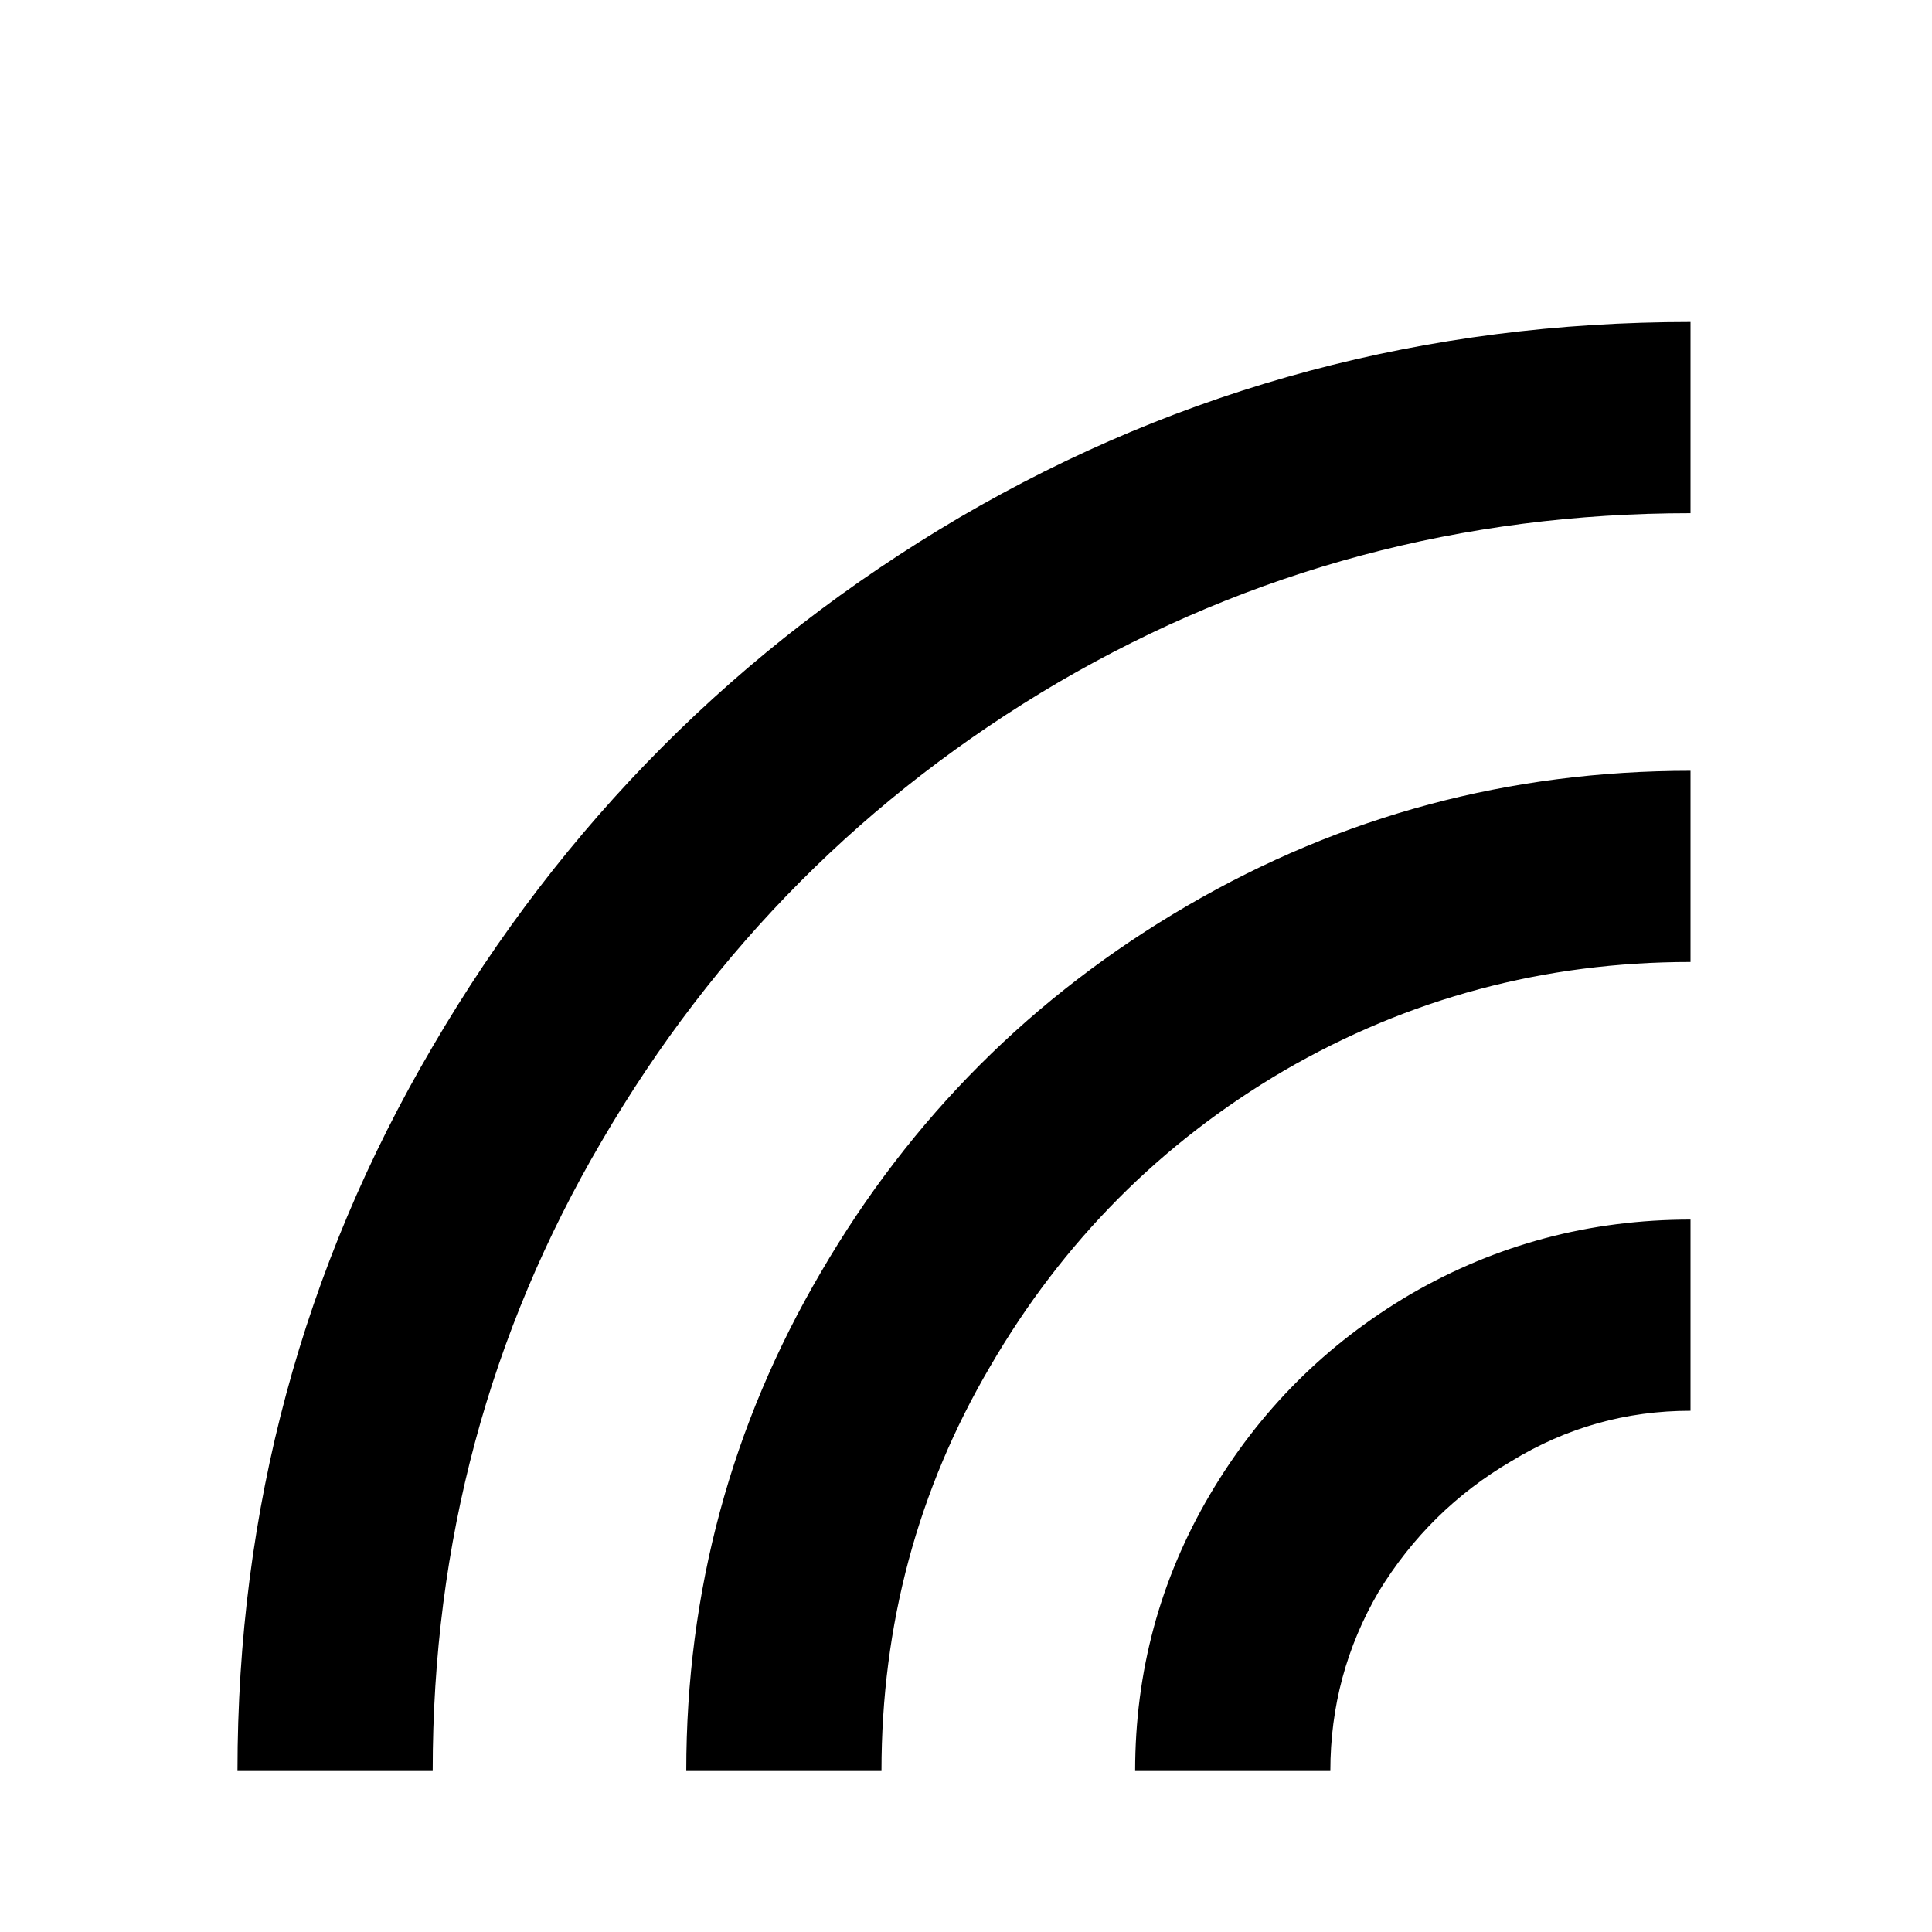
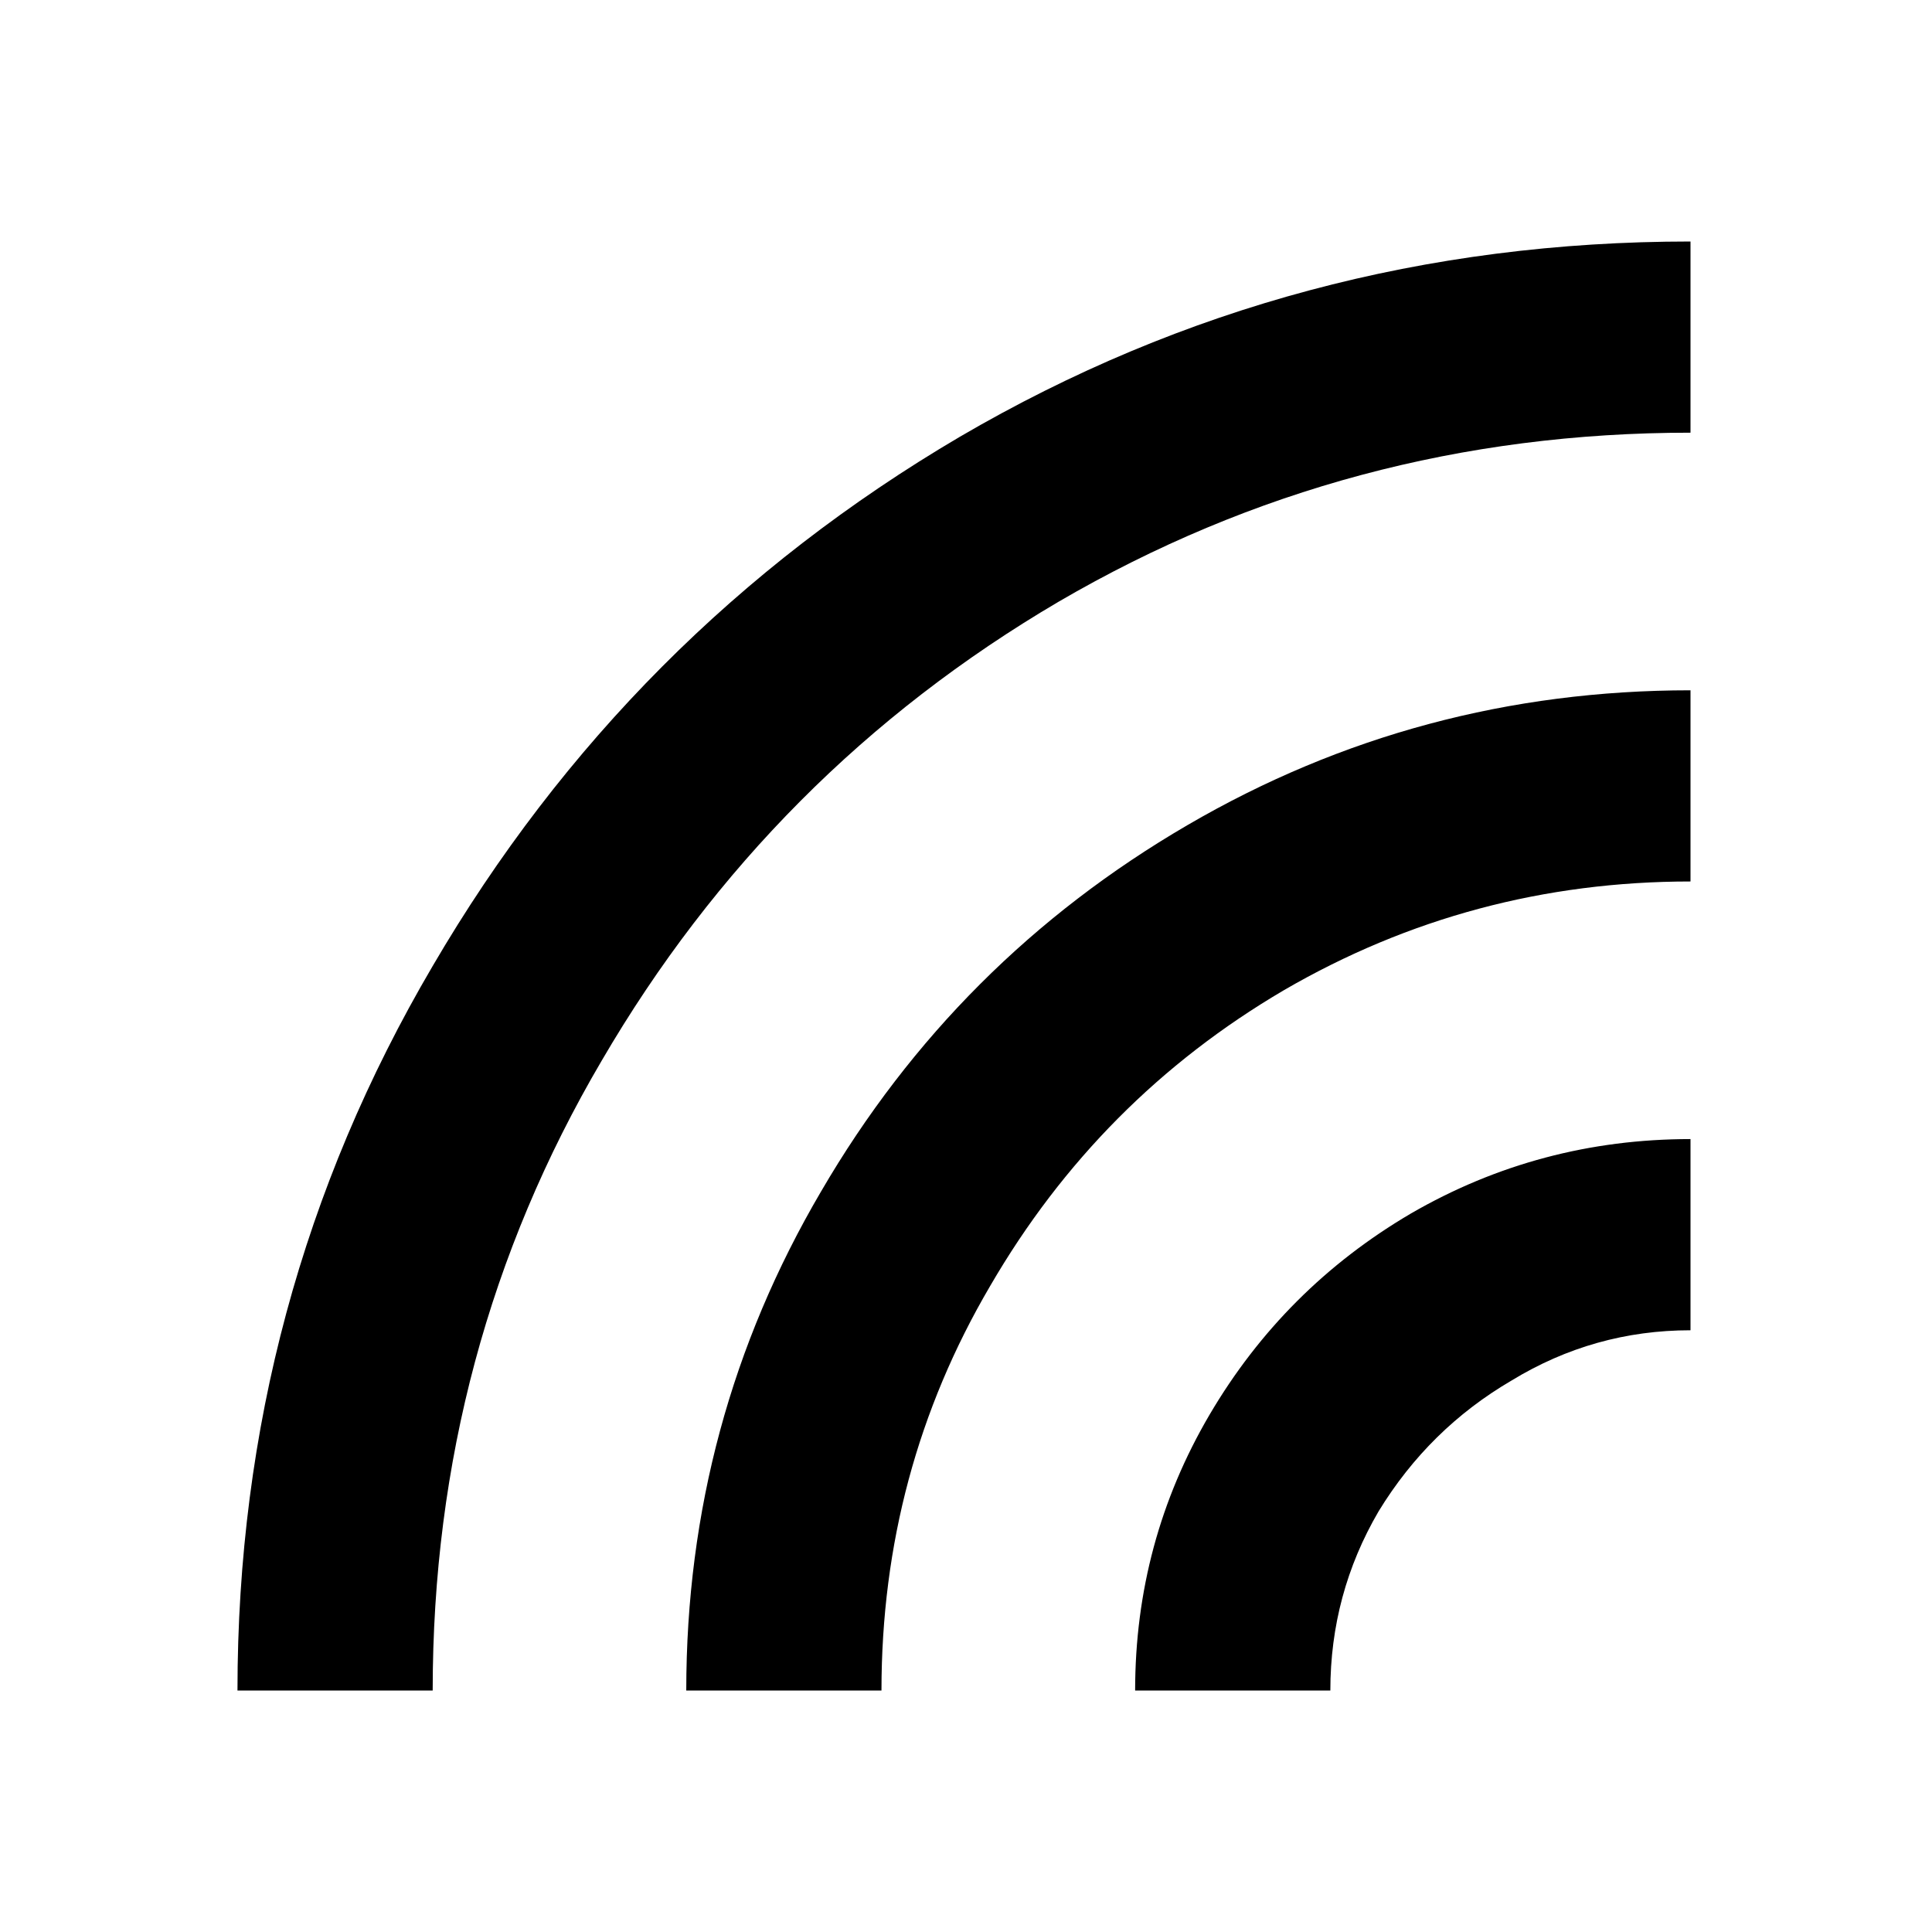
<svg xmlns="http://www.w3.org/2000/svg" width="24" height="24" viewBox="0 0 24 24" fill="none">
  <g clip-path="url(#clip0_3181_26244)">
    <rect width="24" height="24" fill="white" />
-     <path d="M2.95 22C2.95 18.75 3.759 15.75 5.375 13C6.992 10.233 9.175 8.042 11.925 6.425C14.692 4.808 17.717 4 21 4V6.375C18.167 6.375 15.55 7.075 13.15 8.475C10.767 9.875 8.875 11.775 7.475 14.175C6.075 16.558 5.375 19.167 5.375 22H2.95ZM8.525 22C8.525 19.767 9.084 17.7 10.2 15.8C11.317 13.883 12.834 12.367 14.751 11.25C16.667 10.133 18.75 9.575 21 9.575V11.95C19.184 11.95 17.5 12.4 15.95 13.3C14.417 14.2 13.2 15.425 12.3 16.975C11.4 18.508 10.95 20.183 10.95 22H8.525ZM14.101 22C14.101 20.767 14.409 19.625 15.025 18.575C15.642 17.525 16.476 16.692 17.526 16.075C18.592 15.458 19.75 15.15 21 15.15V17.525C20.201 17.525 19.459 17.733 18.776 18.15C18.092 18.55 17.542 19.092 17.125 19.775C16.726 20.458 16.526 21.2 16.526 22H14.101Z" fill="black" />
+     <path d="M2.95 21C2.95 17.75 3.759 14.75 5.375 12C6.992 9.233 9.175 7.042 11.925 5.425C14.692 3.808 17.717 3 21 3V5.375C18.167 5.375 15.55 6.075 13.15 7.475C10.767 8.875 8.875 10.775 7.475 13.175C6.075 15.558 5.375 18.167 5.375 21H2.95ZM8.525 21C8.525 18.767 9.084 16.7 10.2 14.8C11.317 12.883 12.834 11.367 14.751 10.25C16.667 9.133 18.75 8.575 21 8.575V10.95C19.184 10.95 17.5 11.4 15.95 12.3C14.417 13.2 13.2 14.425 12.3 15.975C11.4 17.508 10.95 19.183 10.95 21H8.525ZM14.101 21C14.101 19.767 14.409 18.625 15.025 17.575C15.642 16.525 16.476 15.692 17.526 15.075C18.592 14.458 19.75 14.15 21 14.15V16.525C20.201 16.525 19.459 16.733 18.776 17.15C18.092 17.55 17.542 18.092 17.125 18.775C16.726 19.458 16.526 20.2 16.526 21H14.101Z" fill="black" />
  </g>
  <defs>
    <clipPath id="clip0_3181_26244">
      <rect width="24" height="24" fill="white" />
    </clipPath>
  </defs>
</svg>
